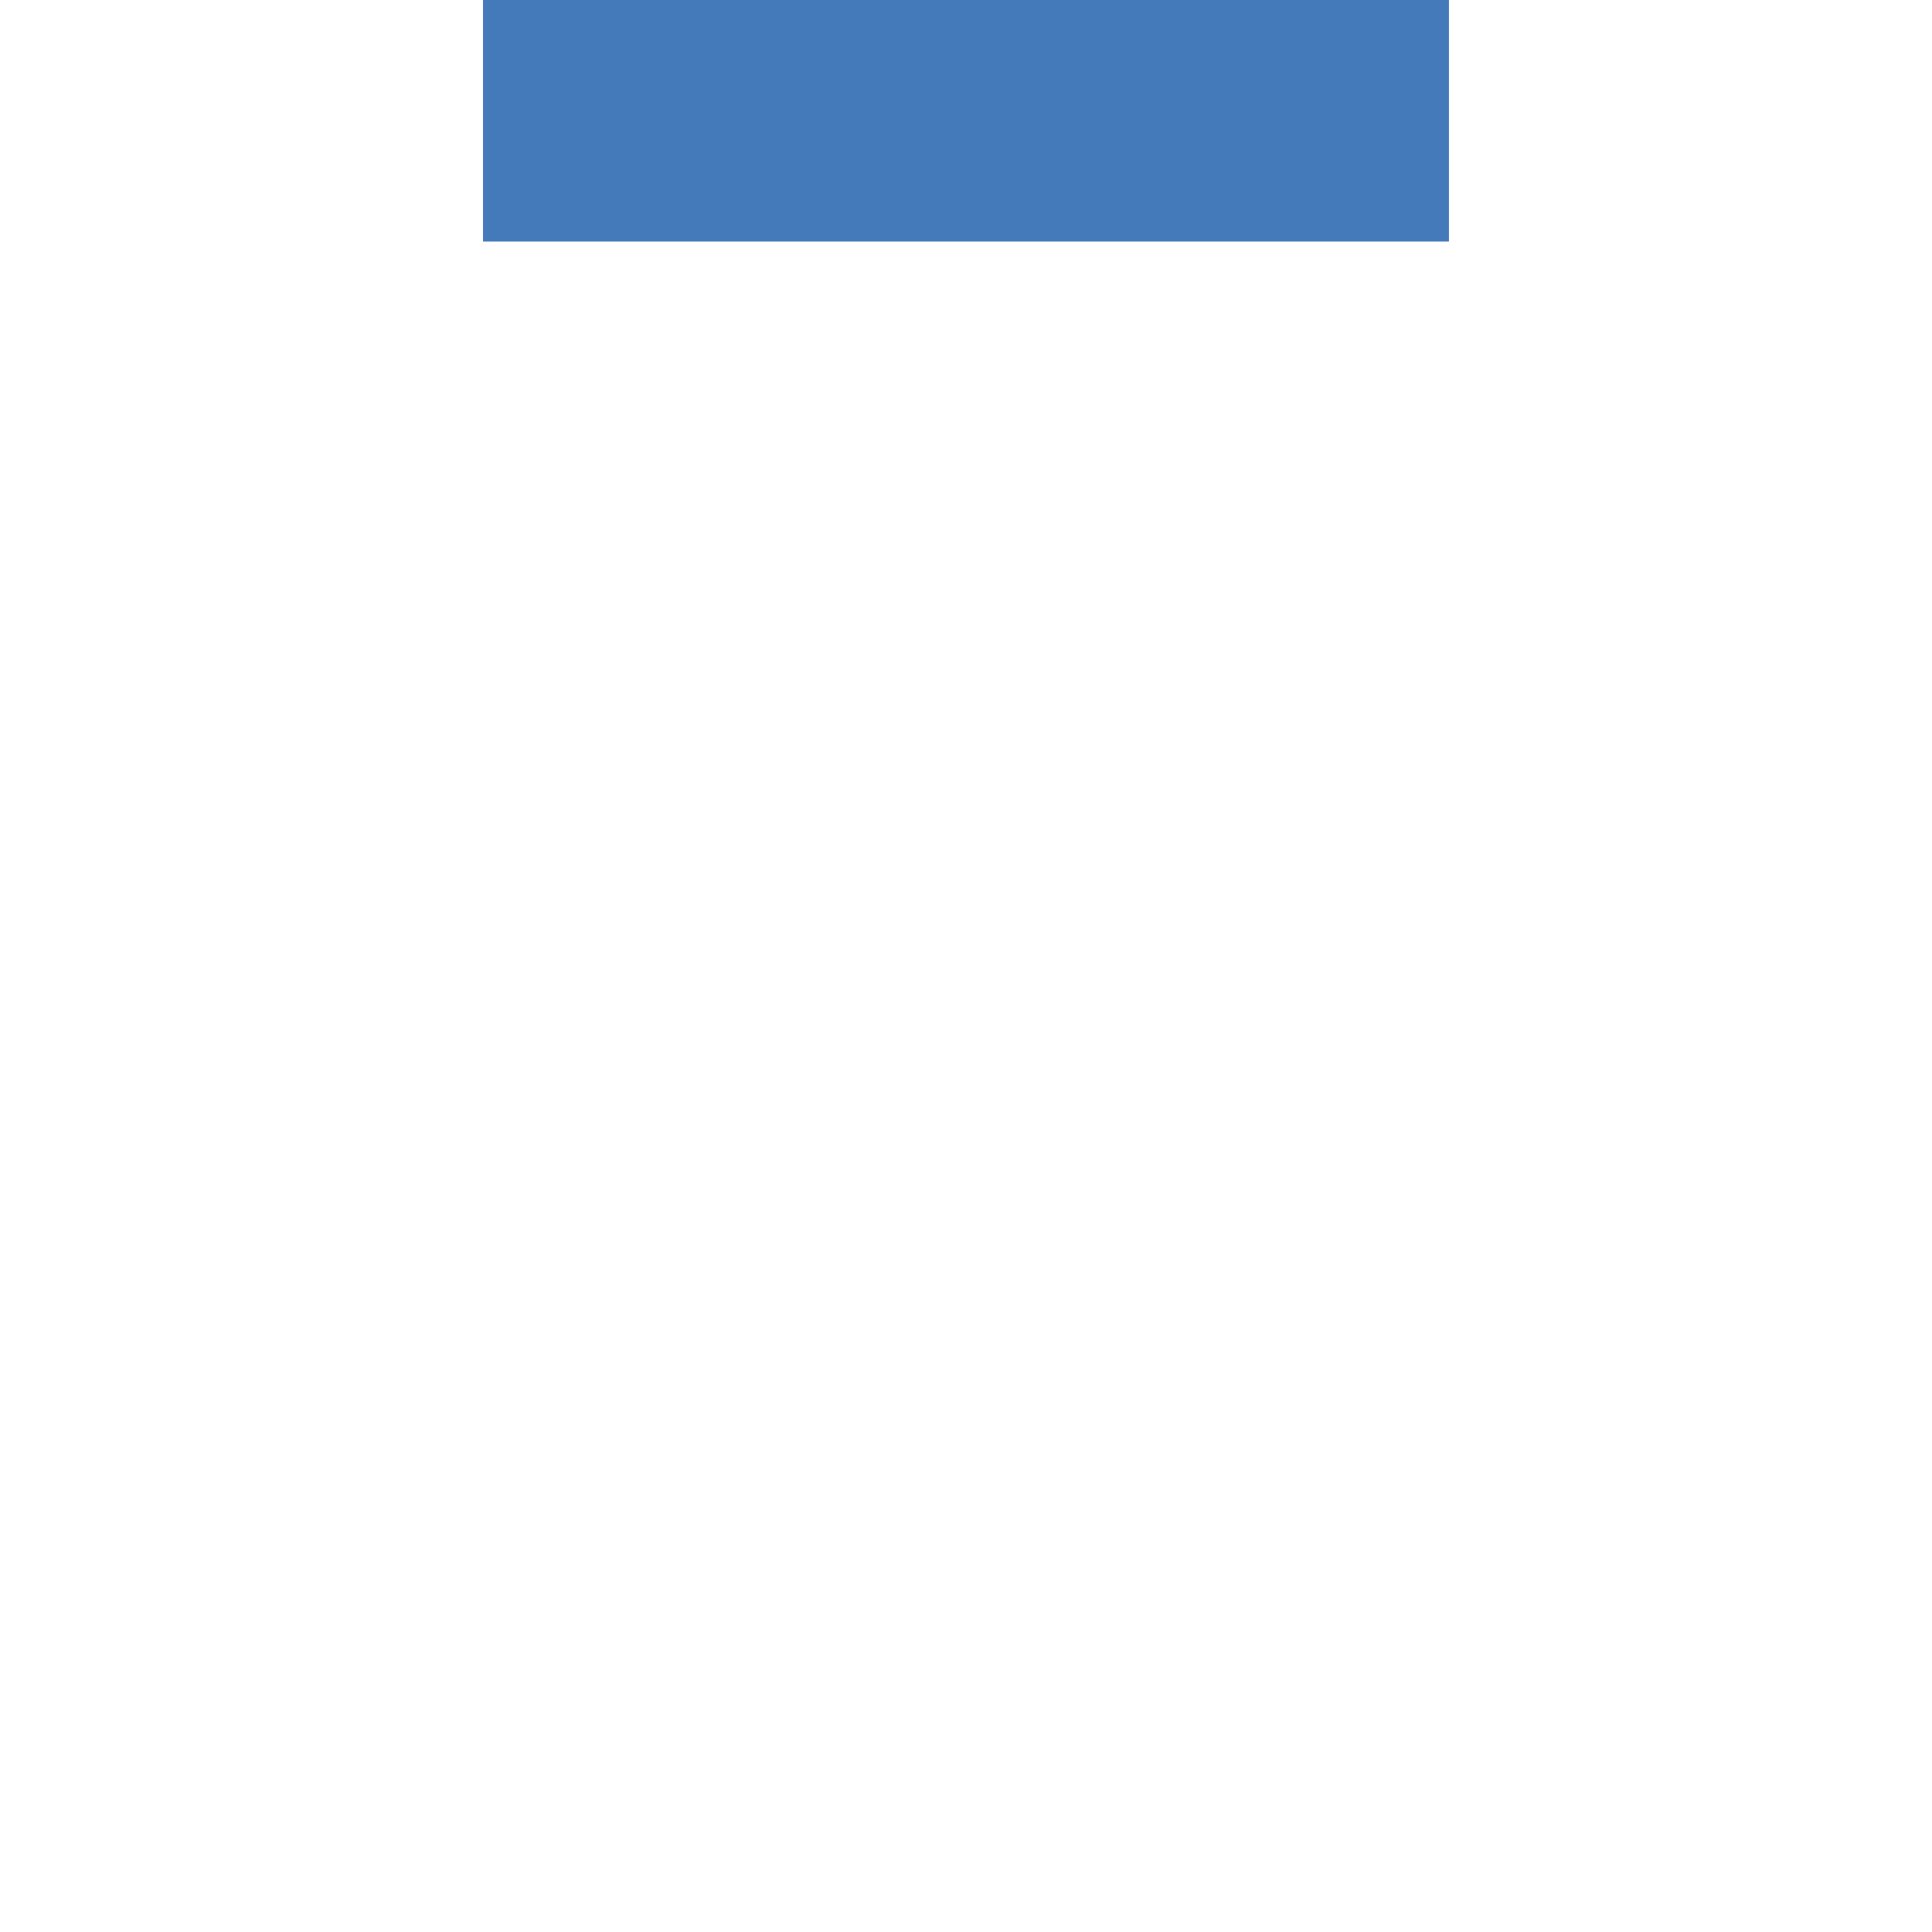
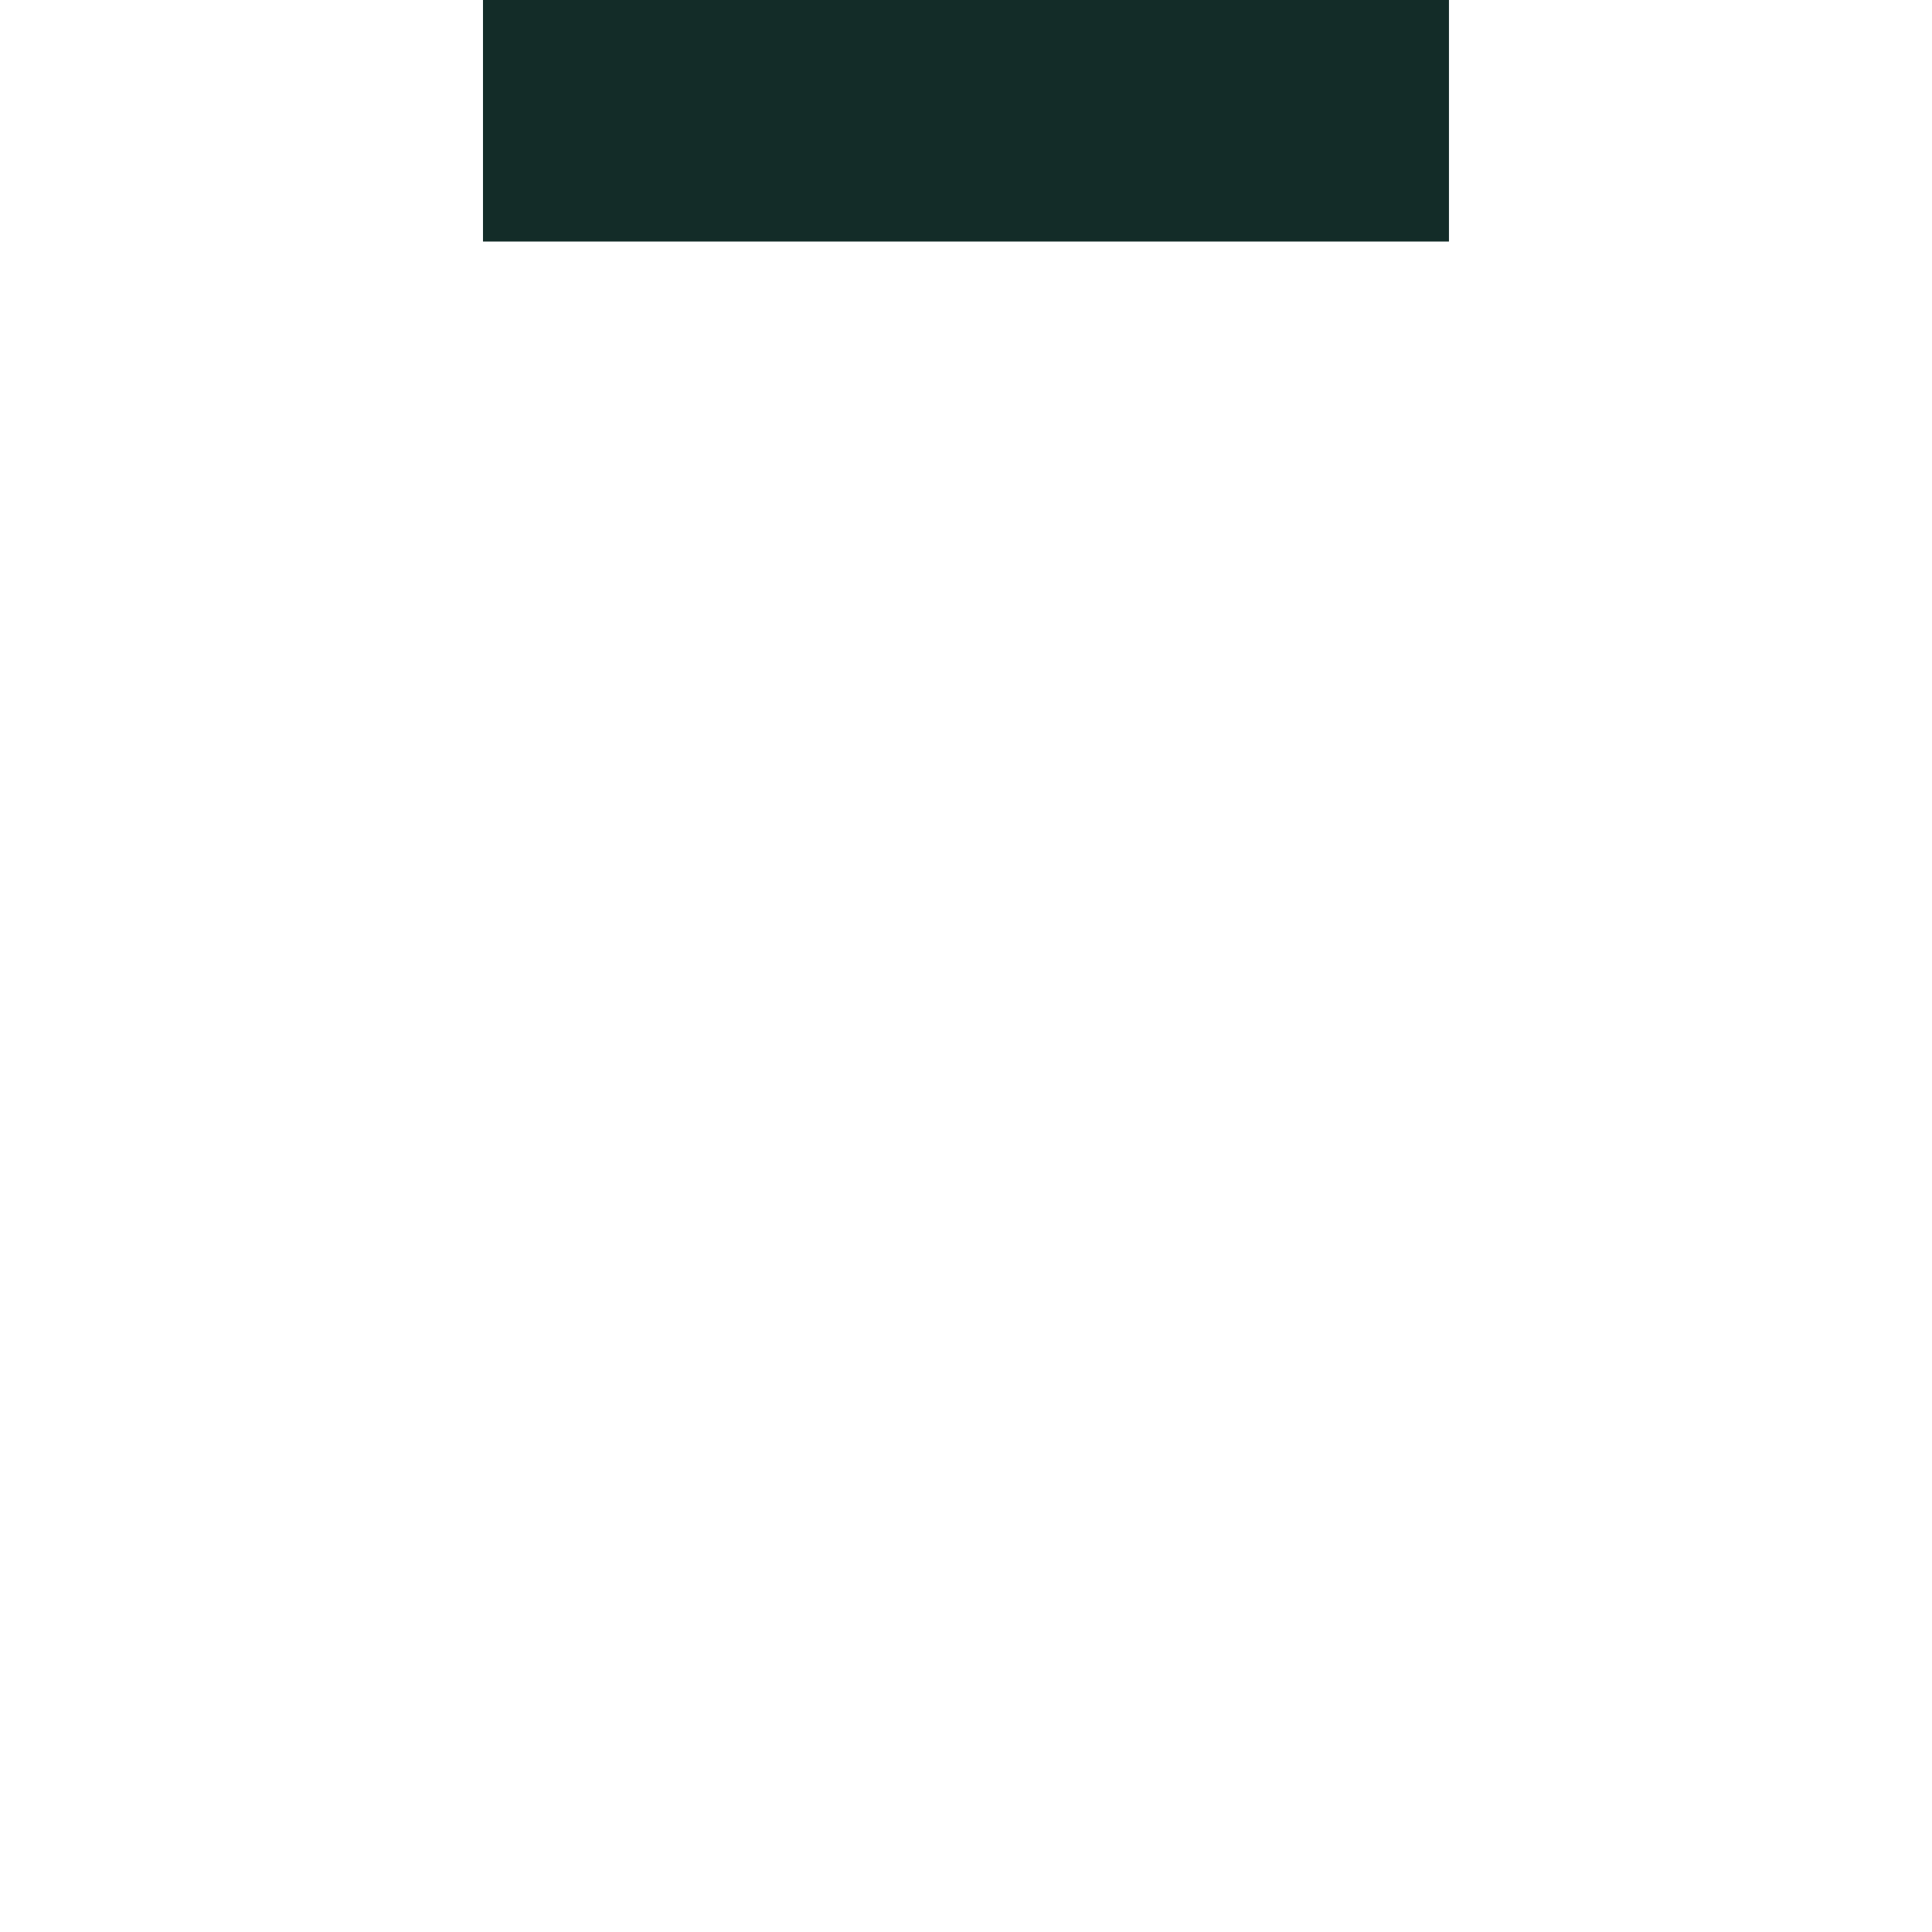
<svg xmlns="http://www.w3.org/2000/svg" xmlns:ns2="http://www.openswatchbook.org/uri/2009/osb" xmlns:xlink="http://www.w3.org/1999/xlink" width="16" height="16" id="svg7355" version="1.1">
  <defs id="defs7357">
    <radialGradient xlink:href="#linearGradient36429" id="radialGradient7461" gradientUnits="userSpaceOnUse" gradientTransform="matrix(1.011539,0,0,0.5758211,-0.3926219,71.83807)" cx="47.429" cy="167.168" fx="47.429" fy="167.168" r="37" />
    <linearGradient id="linearGradient36429">
      <stop id="stop36431" offset="0" style="stop-color:#ffffff;stop-opacity:1;" />
      <stop id="stop36433" offset="1" style="stop-color:#ffffff;stop-opacity:0;" />
    </linearGradient>
    <radialGradient xlink:href="#linearGradient36471" id="radialGradient7463" gradientUnits="userSpaceOnUse" gradientTransform="matrix(1.189155,0,0,0.5551325,-9.281289,36.12653)" cx="49.067" cy="242.504" fx="49.067" fy="242.504" r="37.007" />
    <linearGradient id="linearGradient36471">
      <stop id="stop36473" offset="0" style="stop-color:#ffffff;stop-opacity:1;" />
      <stop id="stop36475" offset="1" style="stop-color:#ffffff;stop-opacity:0;" />
    </linearGradient>
    <radialGradient r="37.007" fy="242.504" fx="49.067" cy="242.504" cx="49.067" gradientTransform="matrix(1.189155,0,0,0.1525213,-9.281289,132.5277)" gradientUnits="userSpaceOnUse" id="radialGradient7488" xlink:href="#linearGradient36471" />
    <linearGradient gradientTransform="translate(-183,-151.1315)" xlink:href="#selected_bg_color" id="linearGradient4149" x1="167.066" y1="-12.234" x2="167.066" y2="-11" gradientUnits="userSpaceOnUse" />
    <linearGradient id="selected_bg_color" ns2:paint="solid">
-       <stop style="stop-color:#5294e2;stop-opacity:1;" offset="0" id="stop4147" />
+       <stop style="stop-color:#173530;stop-opacity:1;" offset="0" id="stop4147" />
    </linearGradient>
  </defs>
  <g id="layer1" transform="matrix(1.621328,0,0,1.621328,-431.6347,-376.5527)">
    <g style="display:inline" id="g30864" transform="translate(255.223,70.11809)">
      <rect style="display:inline;opacity:1;fill:url(#linearGradient4149);fill-opacity:1;stroke:none" id="rect4147-3" width="4.934" height="1.234" x="-18.401" y="-163.365" rx="0" transform="scale(-1,-1)" />
      <rect style="display:inline;opacity:1;fill:#000000;fill-opacity:0.176;stroke:none" id="rect4147-32" width="4.934" height="1.234" x="-18.401" y="-163.365" rx="0" transform="scale(-1,-1)" />
    </g>
  </g>
</svg>
